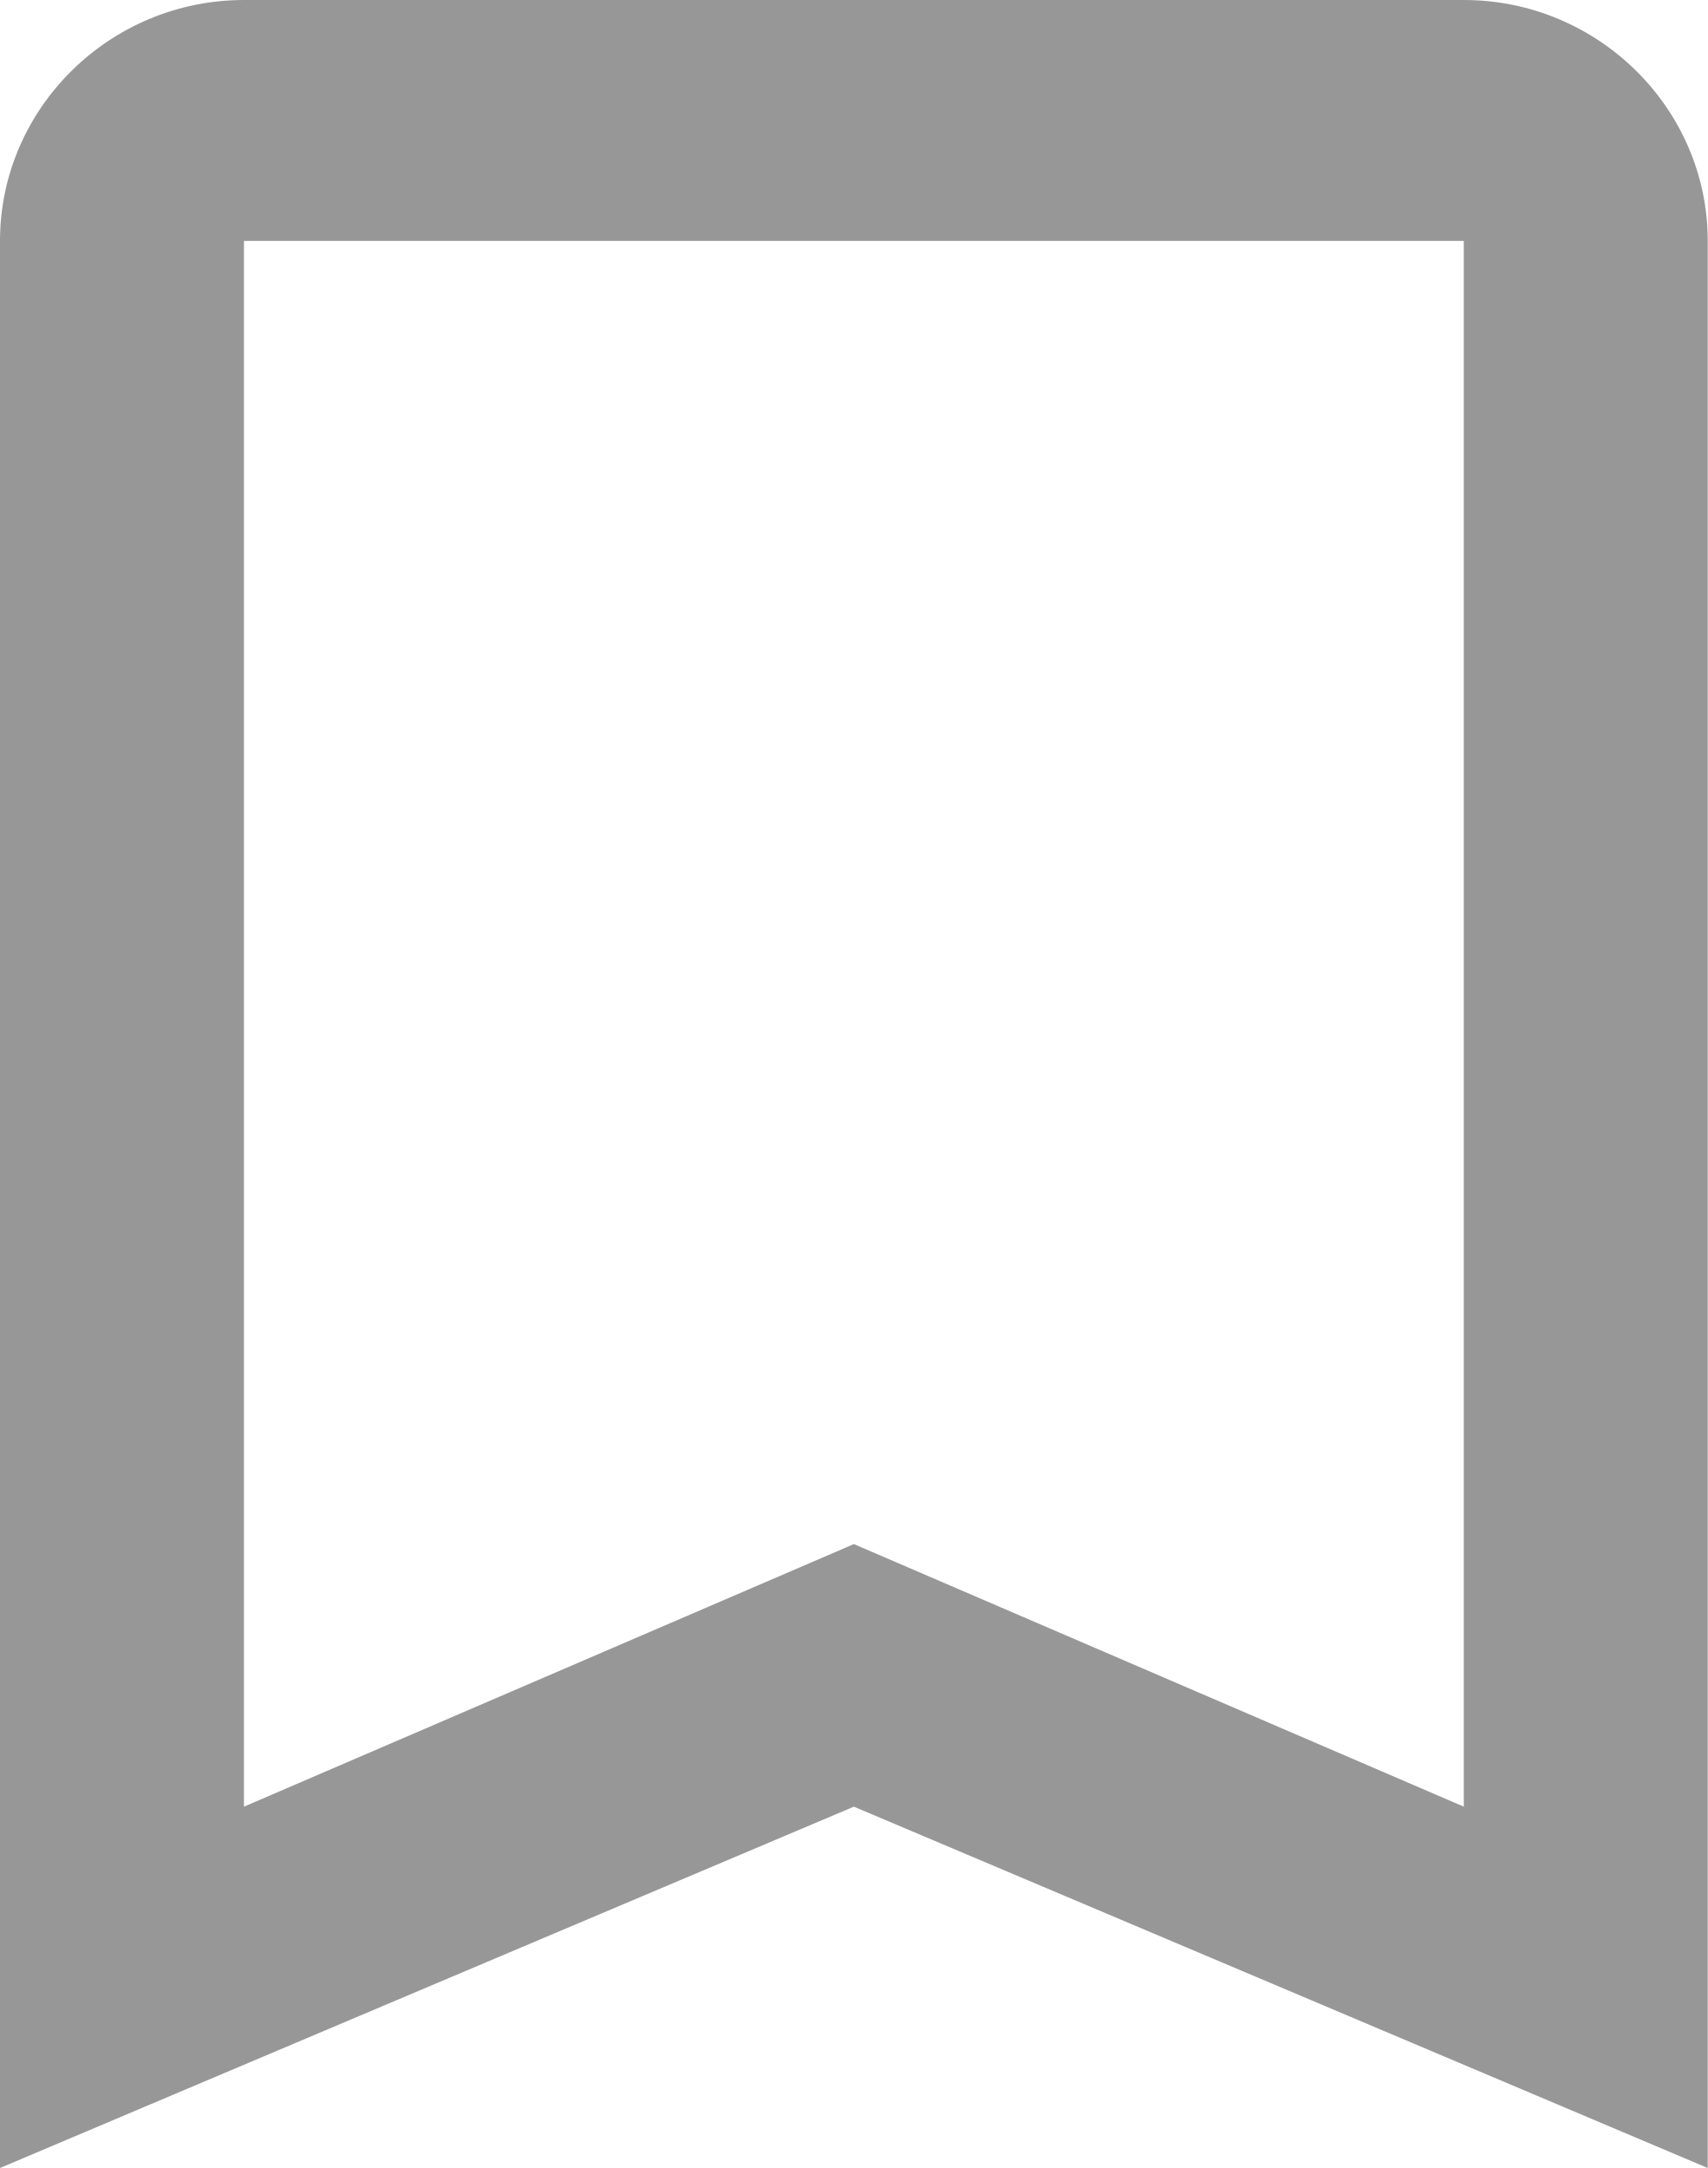
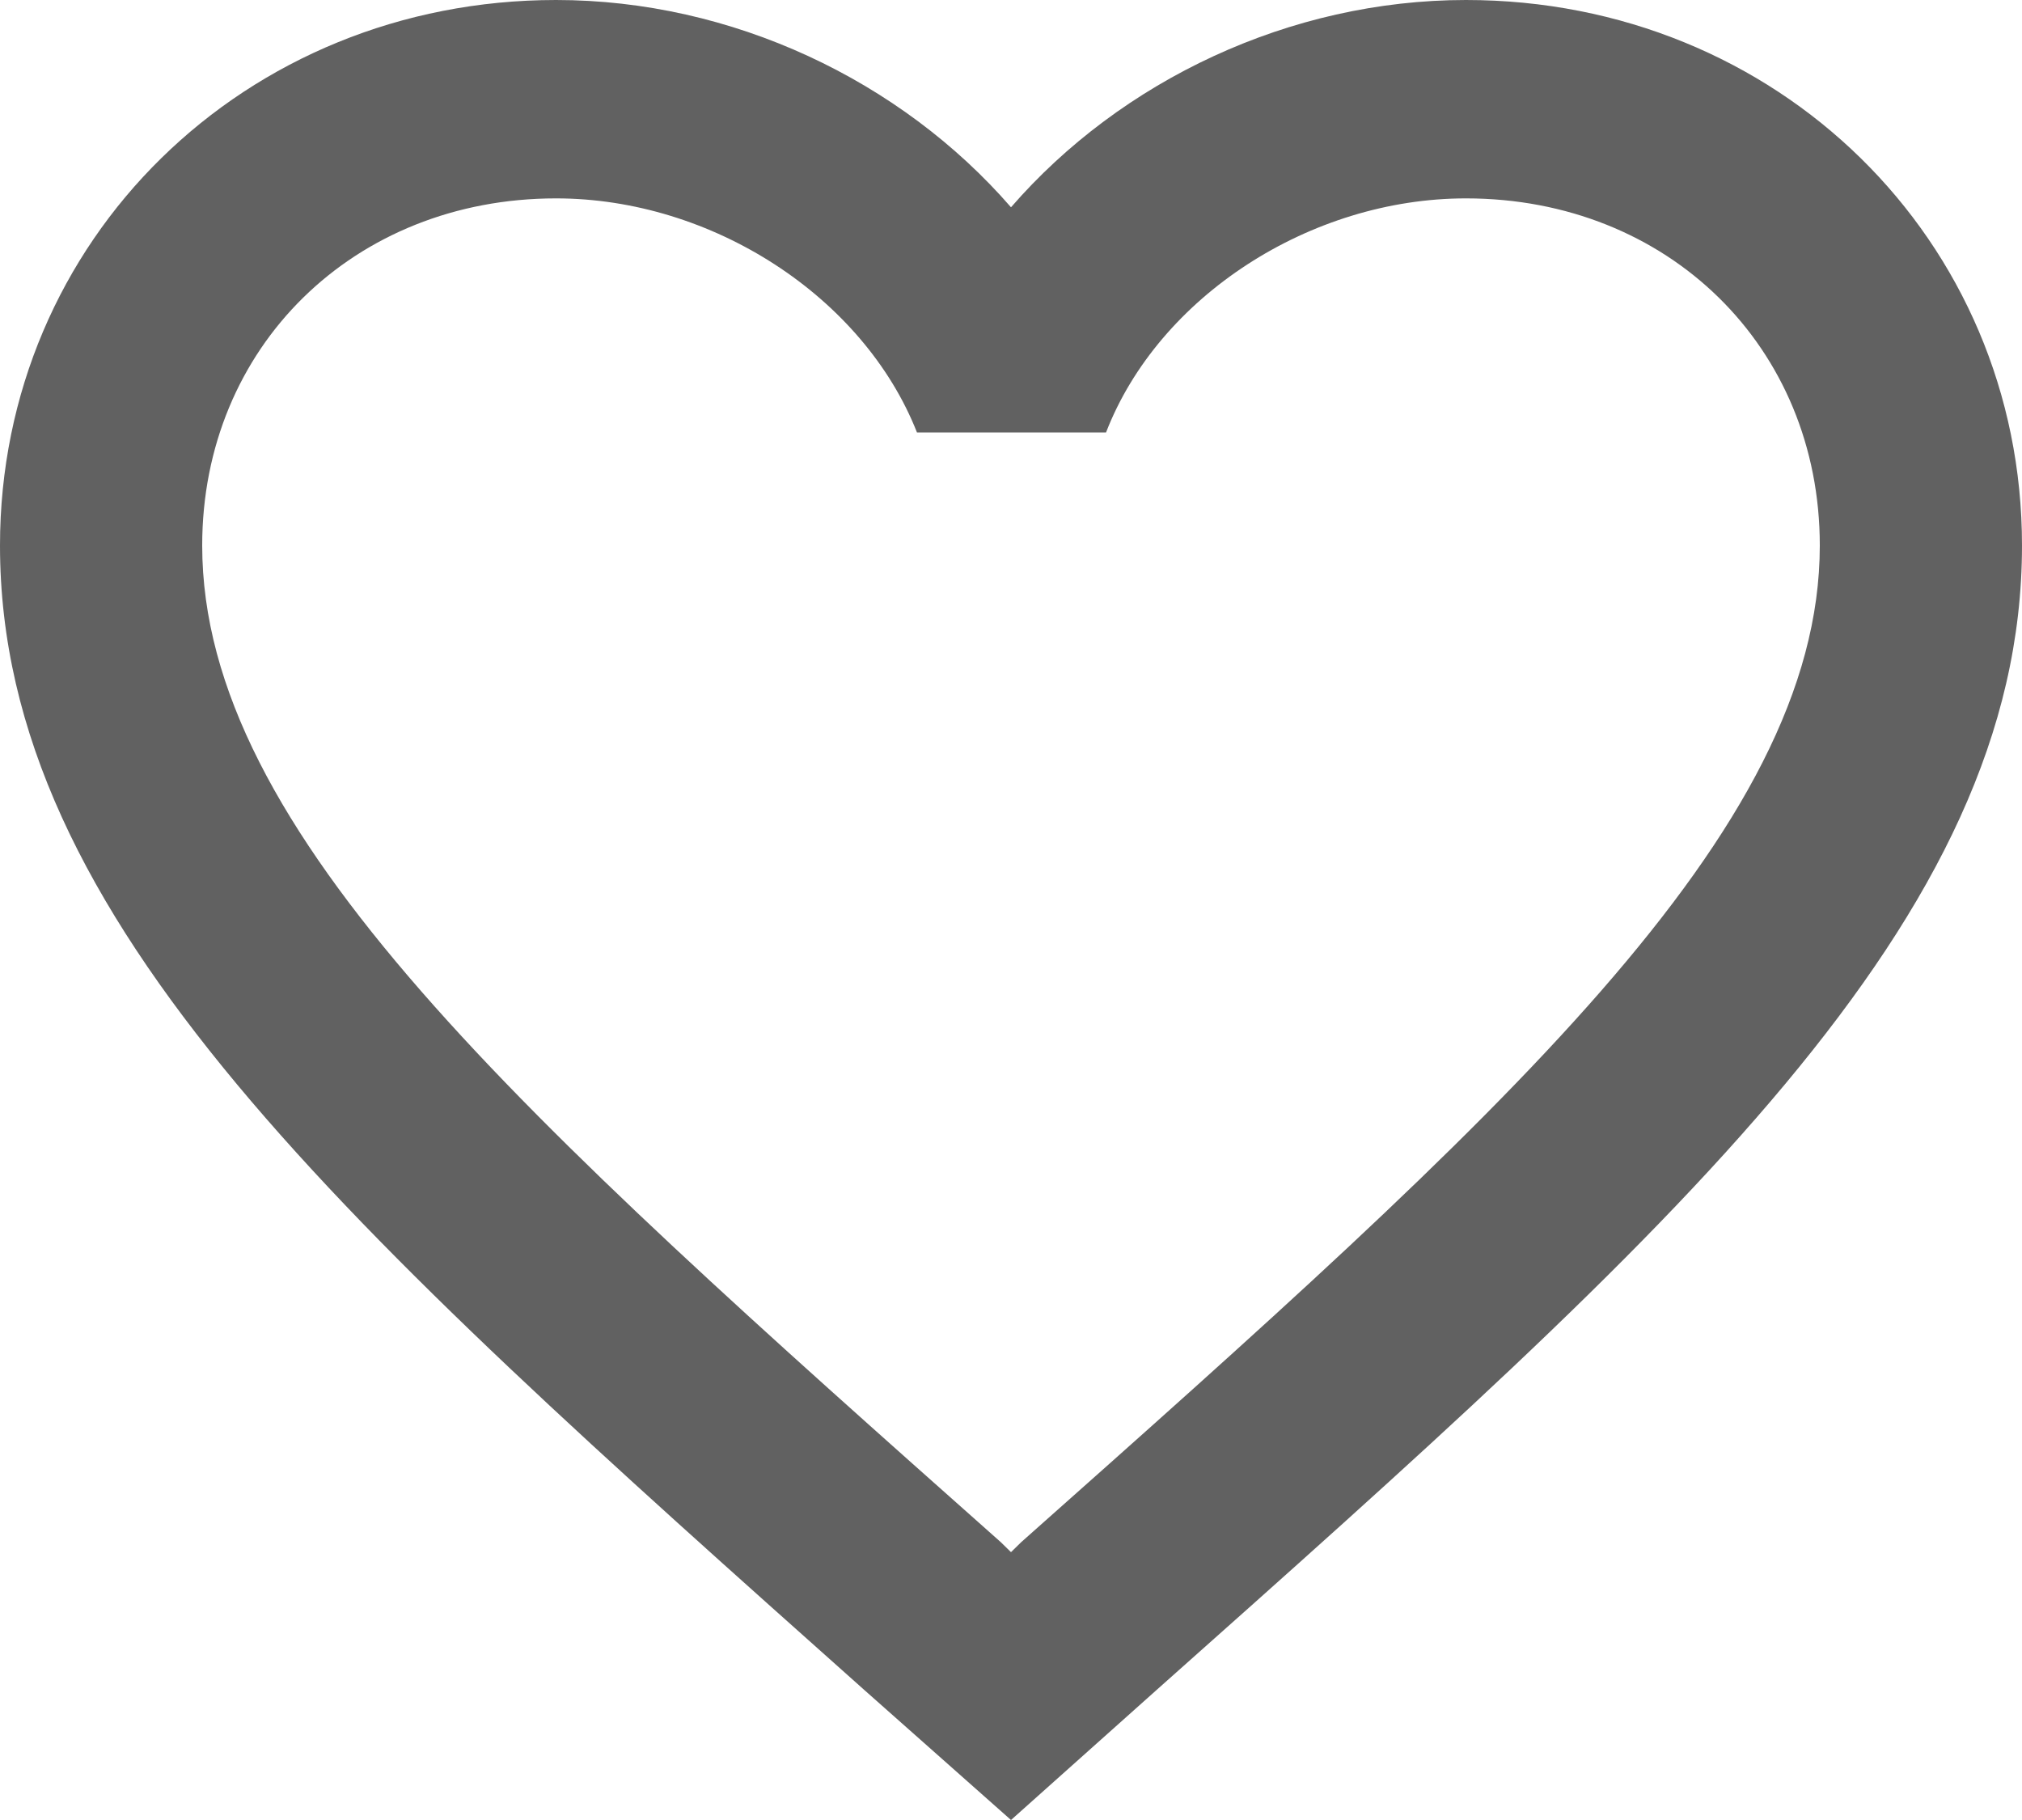
- <svg xmlns="http://www.w3.org/2000/svg" width="26" height="33" viewBox="0 0 26 33" fill="none">
-   <path d="M22.286 0H3.714C1.671 0 0 1.65 0 3.667V33L13 27.5L26 33V3.667C26 1.65 24.329 0 22.286 0ZM22.286 27.5L13 23.503L3.714 27.5V3.667H22.286V27.5Z" fill="#979797" />
+ <svg xmlns="http://www.w3.org/2000/svg" width="20" height="18" viewBox="0 0 20 18" fill="none">
+   <path d="M14.5 0C12.76 0 11.09 0.795 10 2.05C8.91 0.795 7.24 0 5.5 0C2.42 0 0 2.374 0 5.395C0 9.103 3.4 12.124 8.55 16.715L10 18L11.45 16.705C16.6 12.124 20 9.103 20 5.395C20 2.374 17.58 0 14.5 0ZM10.1 15.253L10 15.351L9.9 15.253C5.14 11.026 2 8.23 2 5.395C2 3.433 3.5 1.962 5.5 1.962C7.04 1.962 8.54 2.933 9.07 4.277H10.94C11.46 2.933 12.96 1.962 14.5 1.962C16.5 1.962 18 3.433 18 5.395C18 8.23 14.86 11.026 10.1 15.253Z" fill="#616161" />
</svg>
